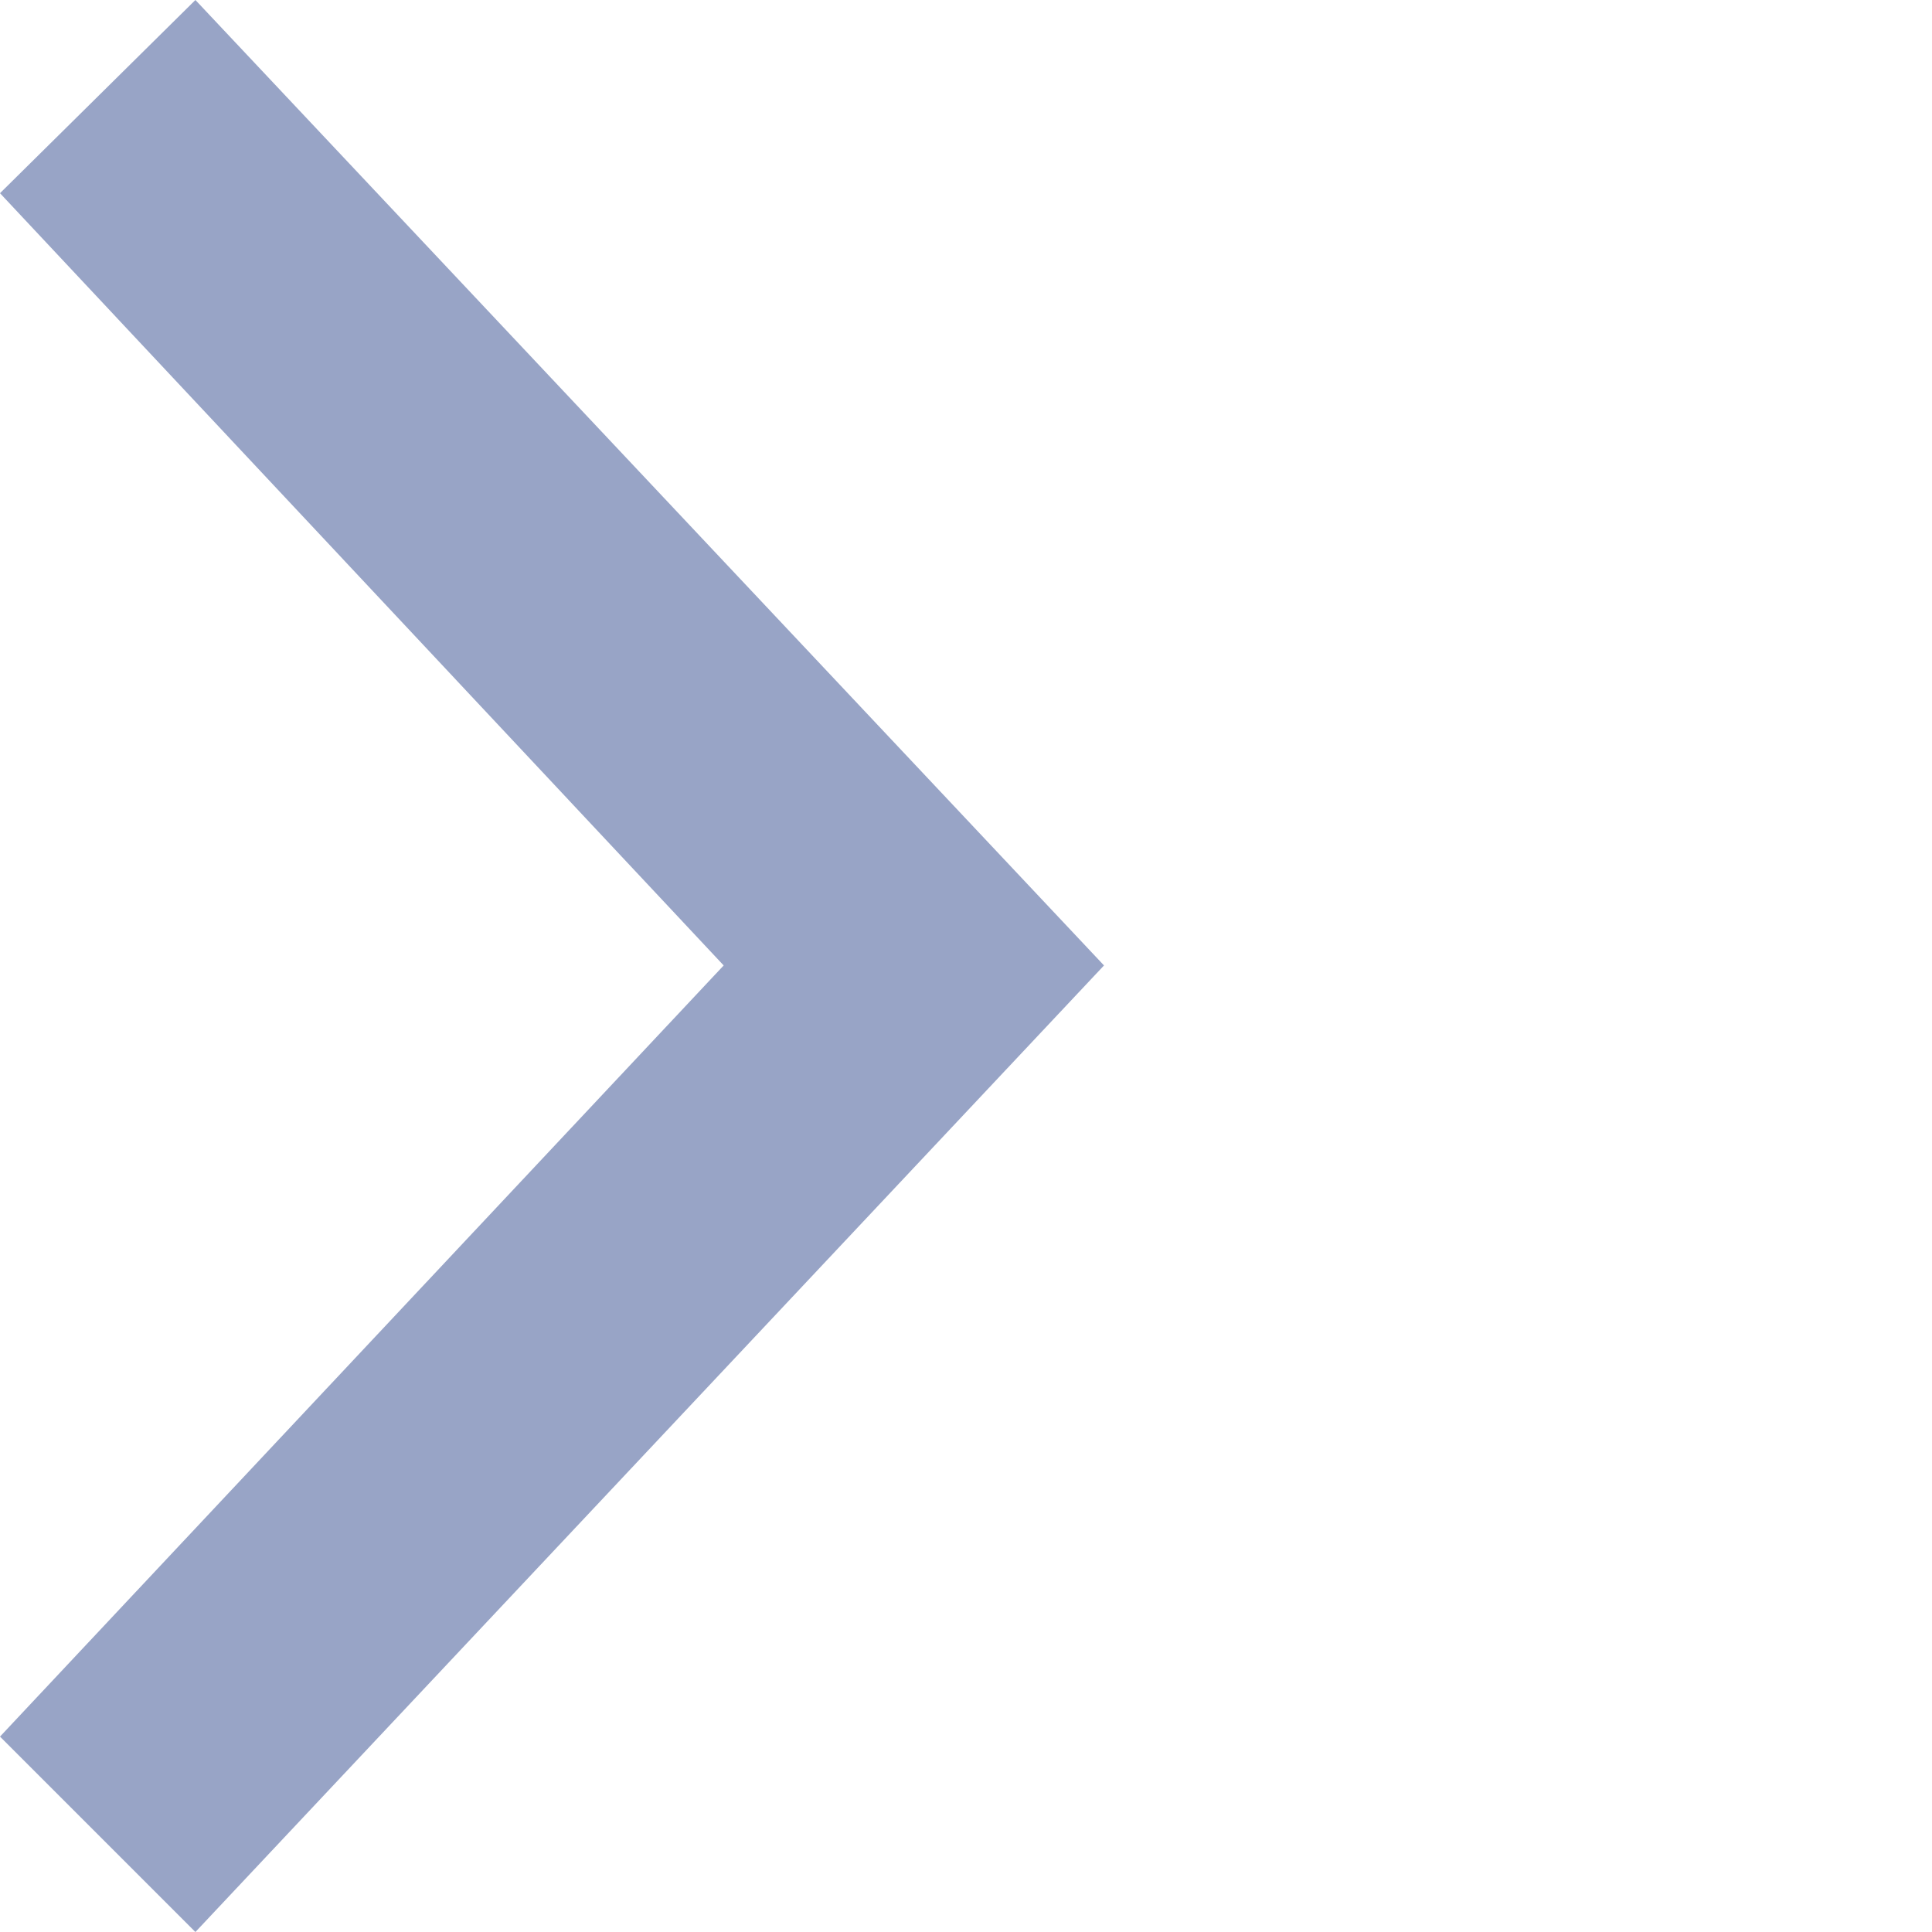
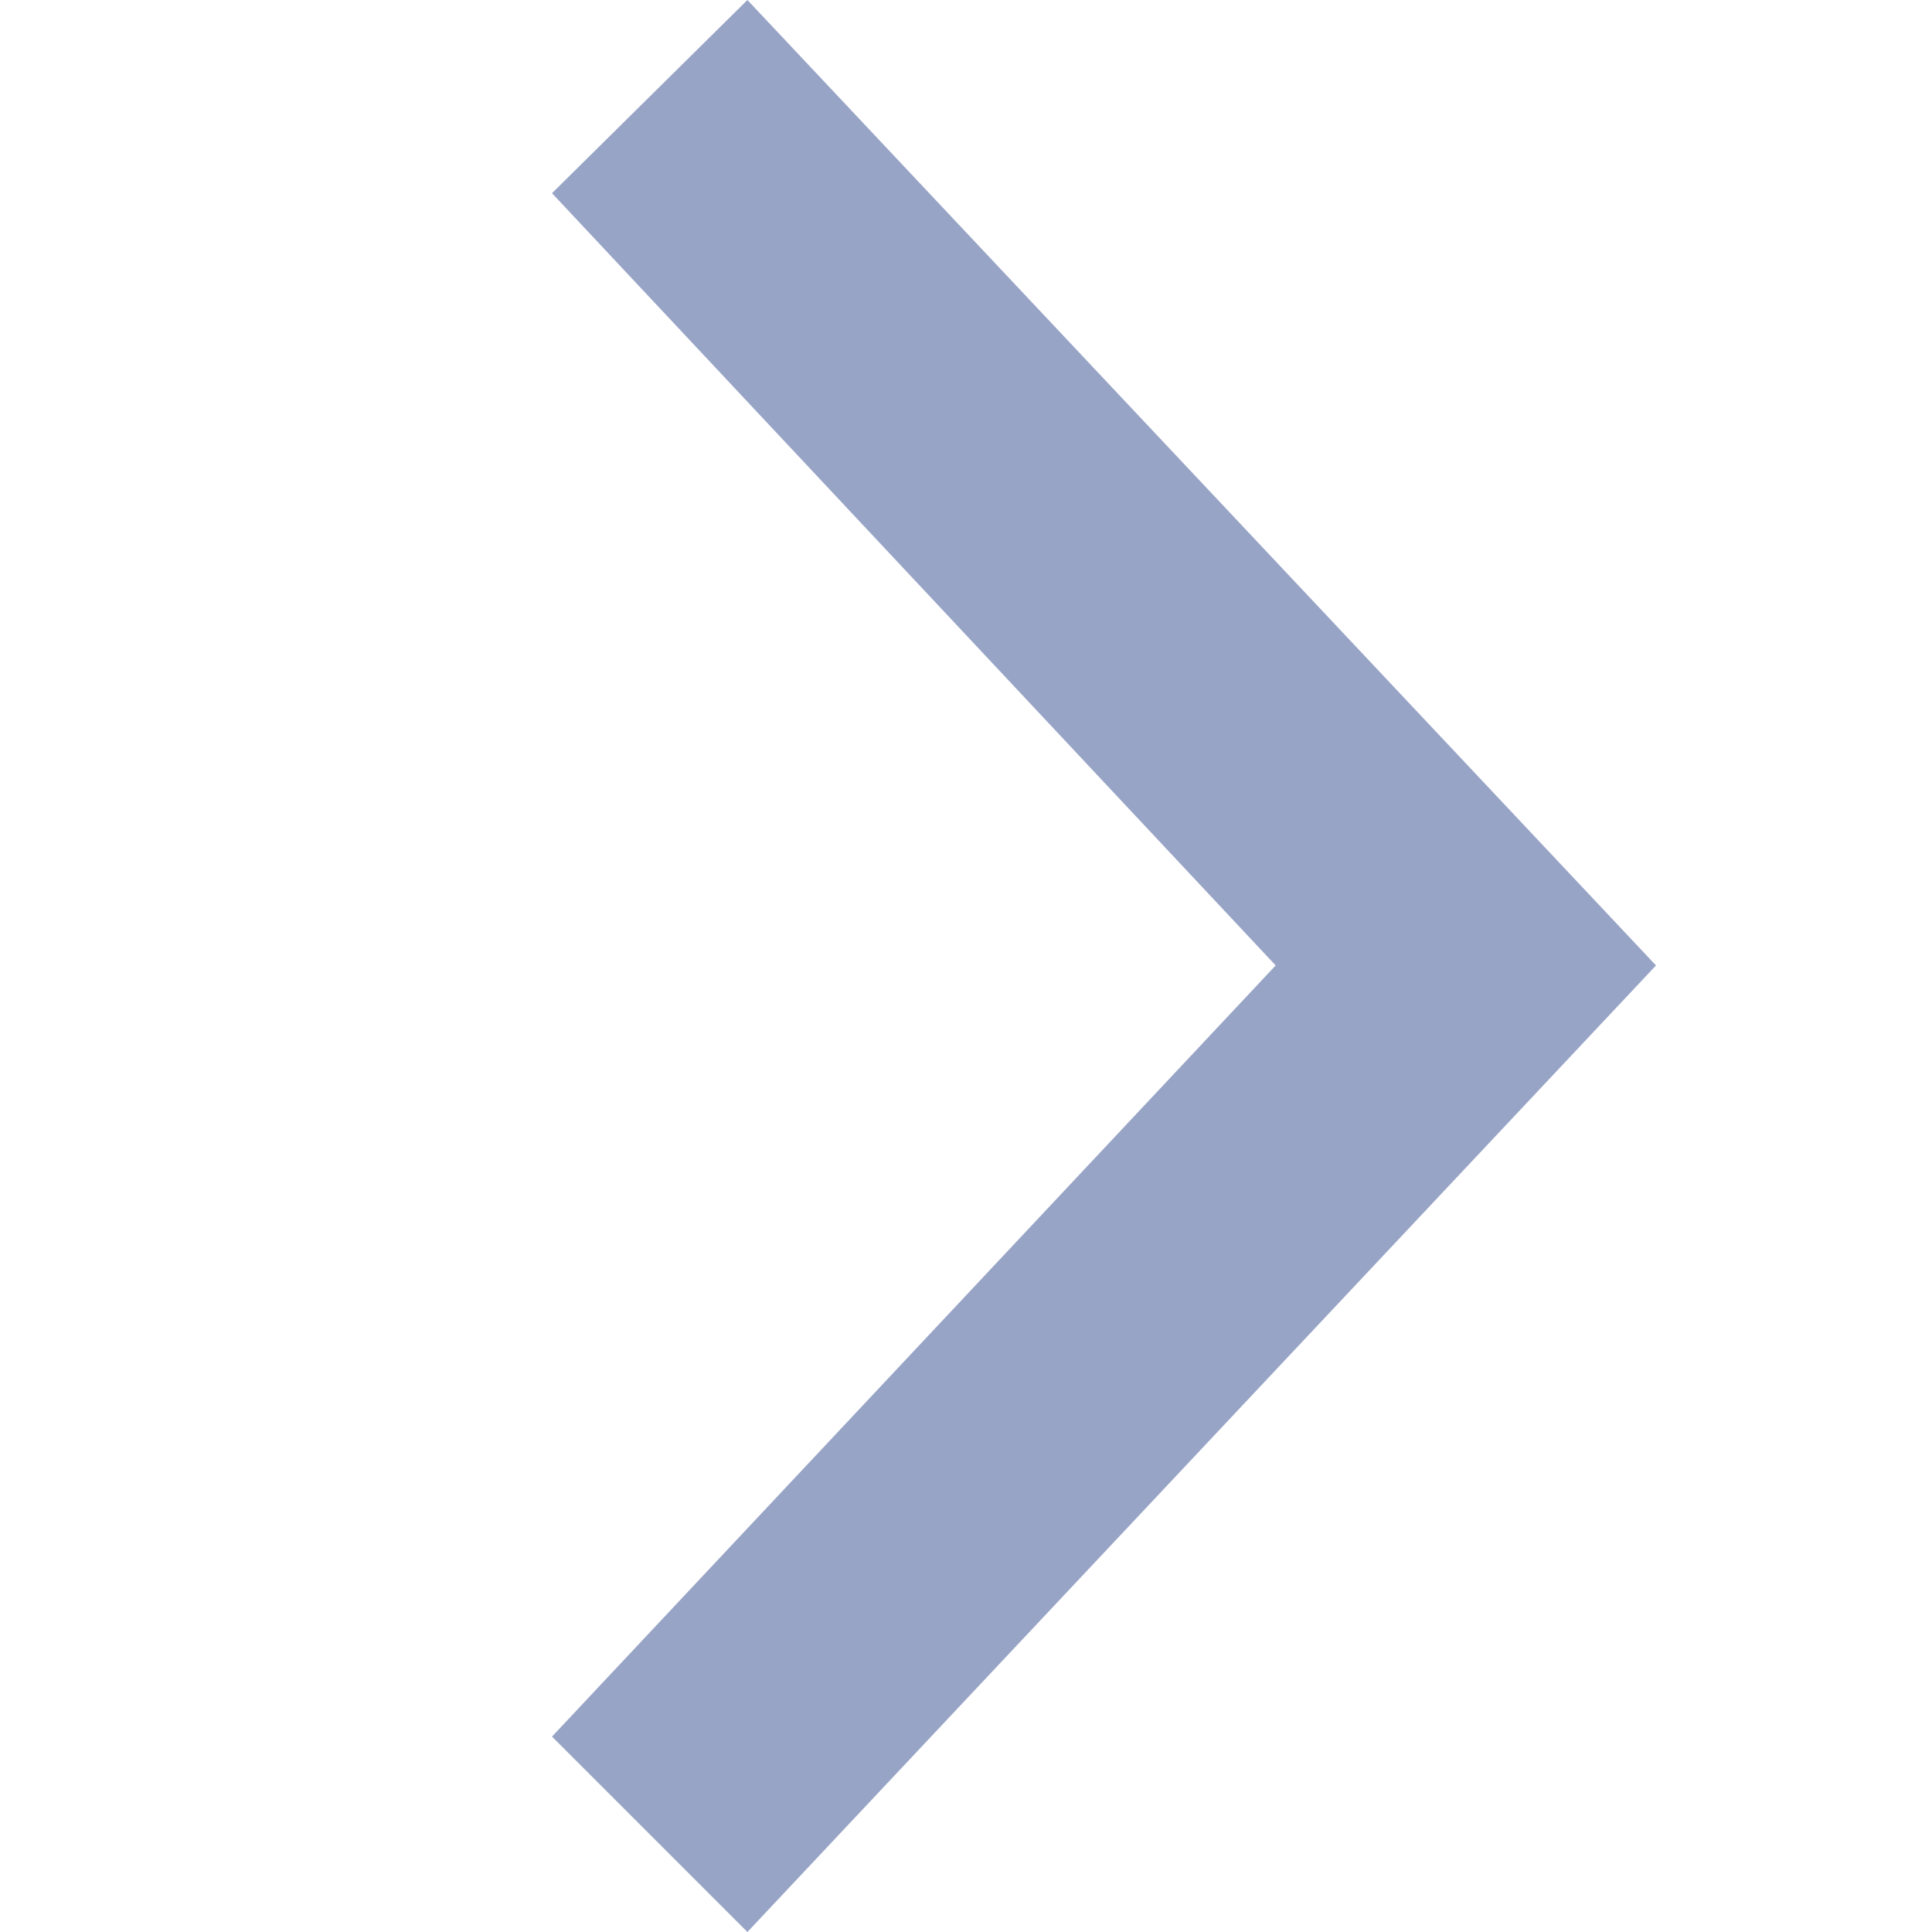
<svg xmlns="http://www.w3.org/2000/svg" width="7" height="7" viewBox="0 0 7 7" fill="none">
-   <path d="M-3.09592e-08 6.292L0.708 7L4 3.498L0.708 -3.0964e-08L-2.75365e-07 0.7L2.622 3.498L-3.09592e-08 6.292Z" fill="#98A4C6" />
+   <path transform="translate(2, 0)" d="M-3.09592e-08 6.292L0.708 7L4 3.498L0.708 -3.0964e-08L-2.75365e-07 0.7L2.622 3.498L-3.09592e-08 6.292Z" fill="#98A4C6" />
</svg>
